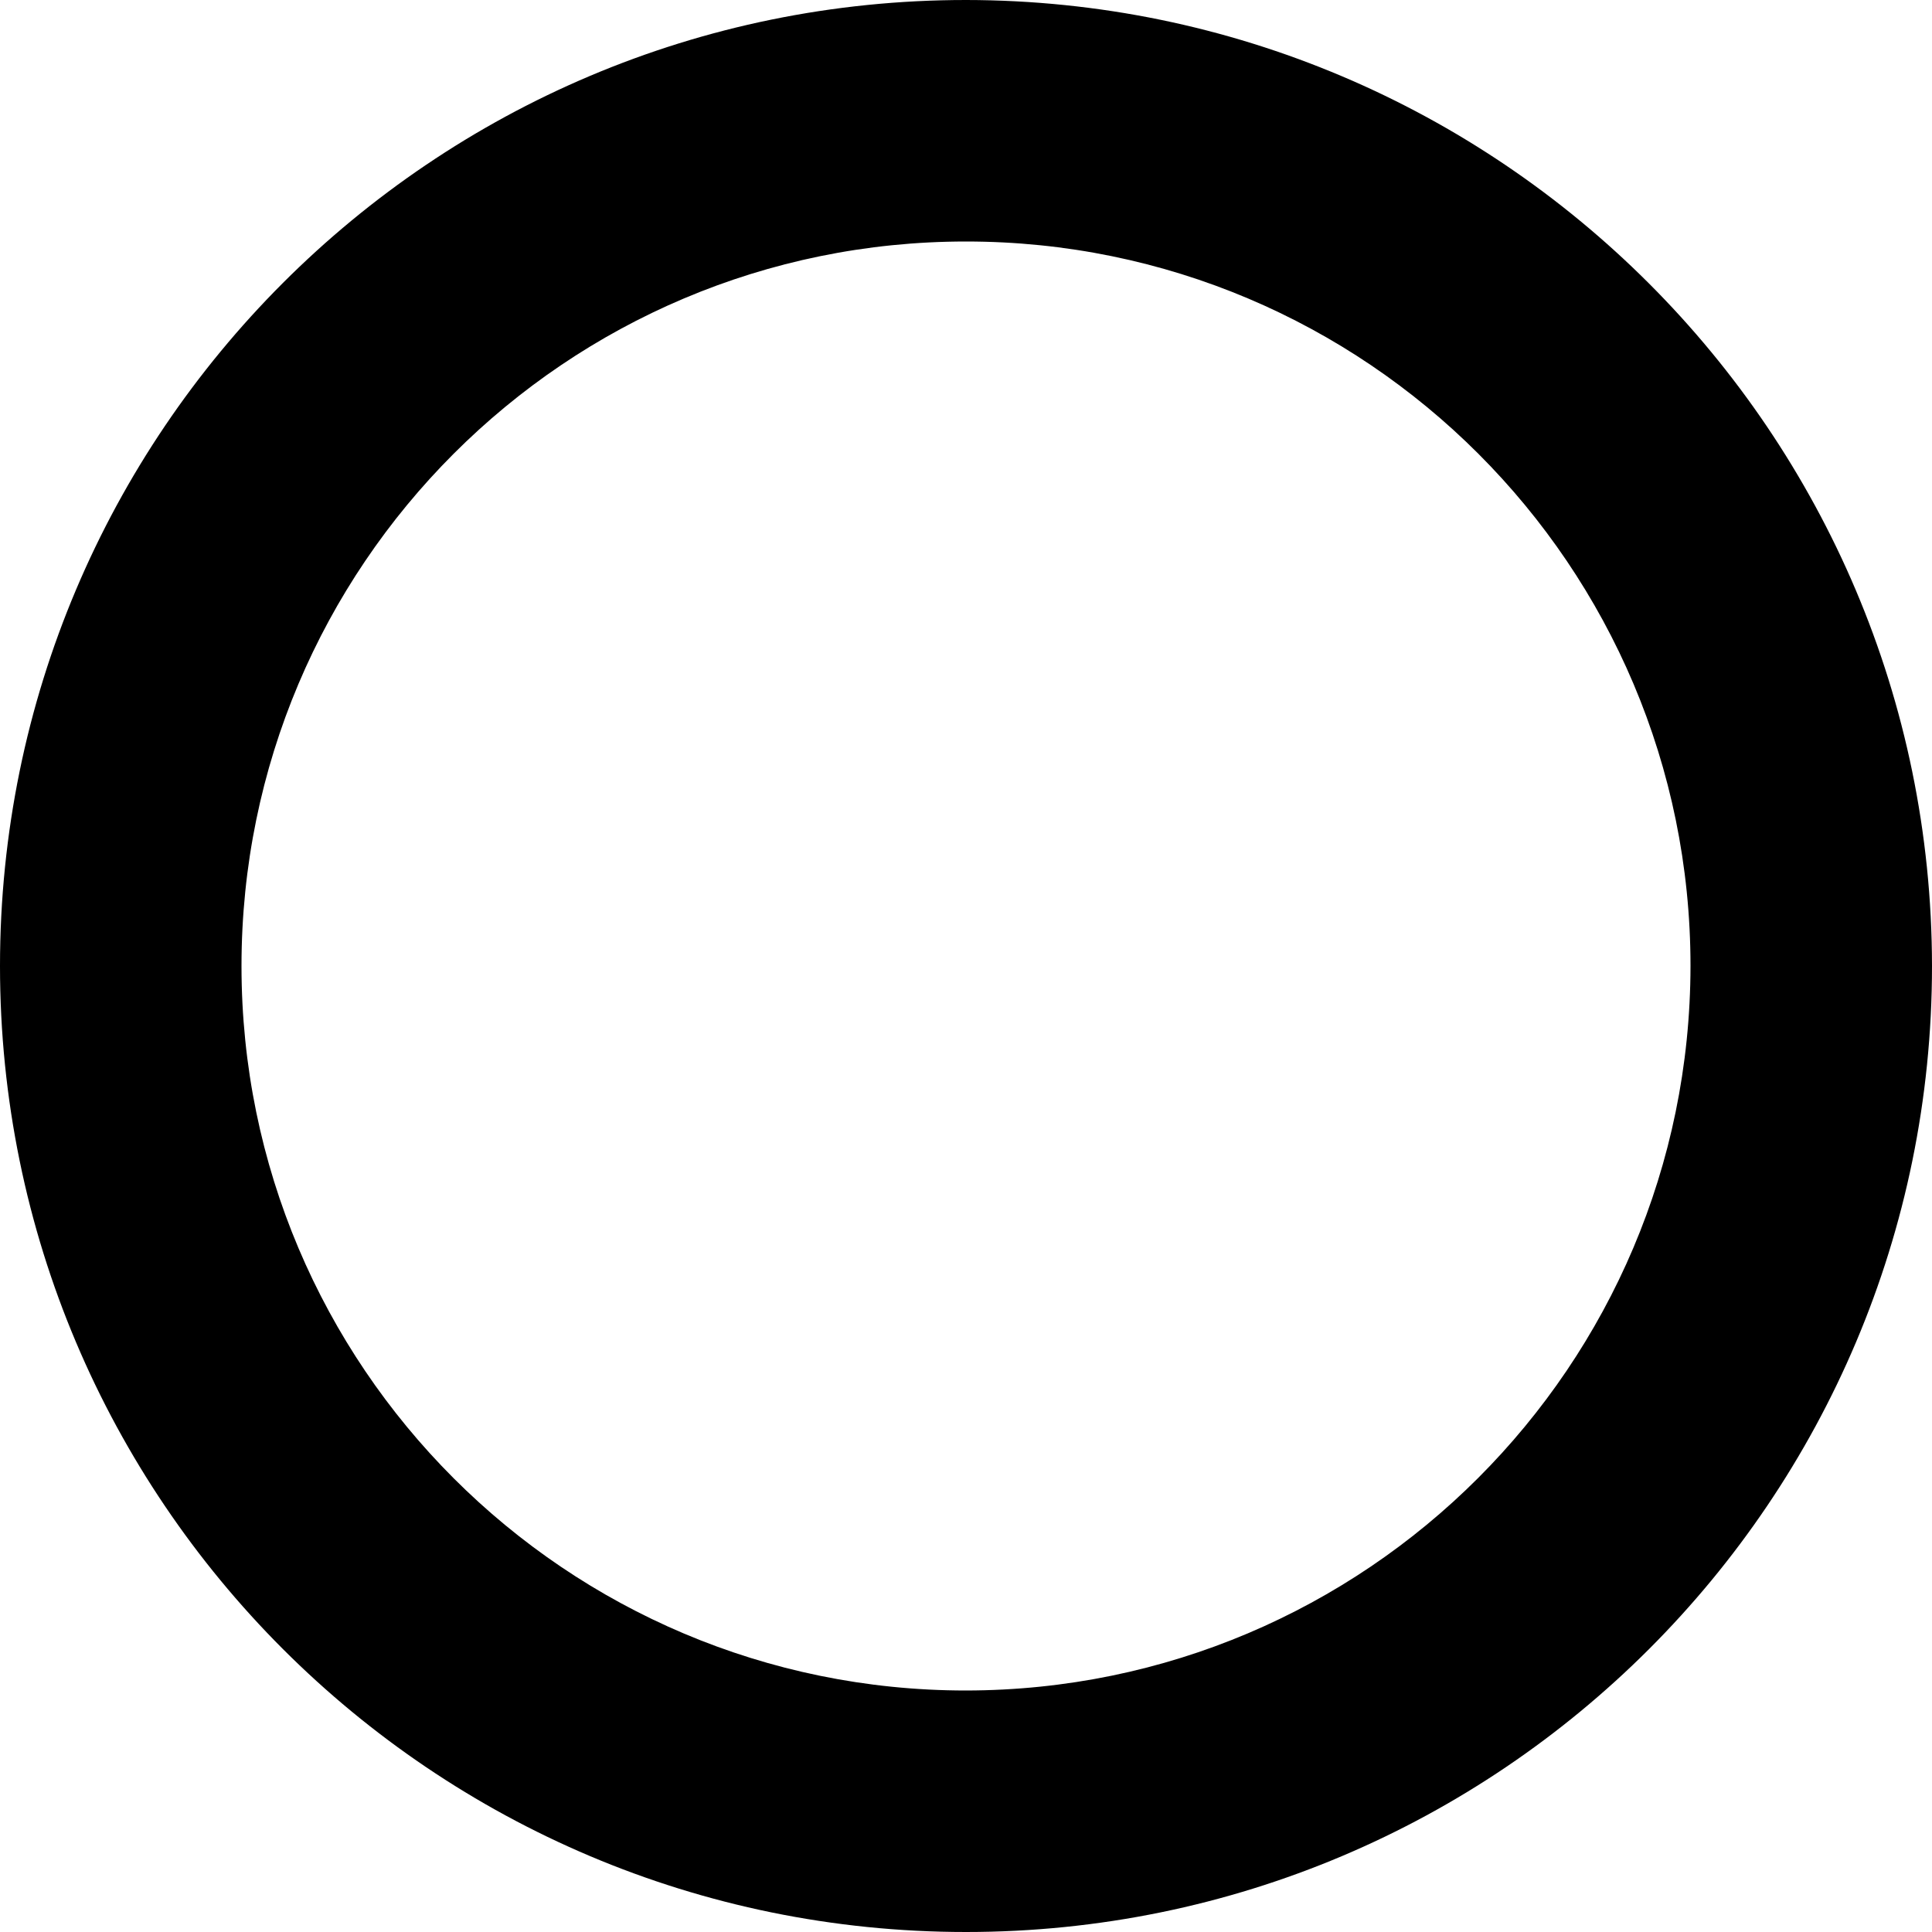
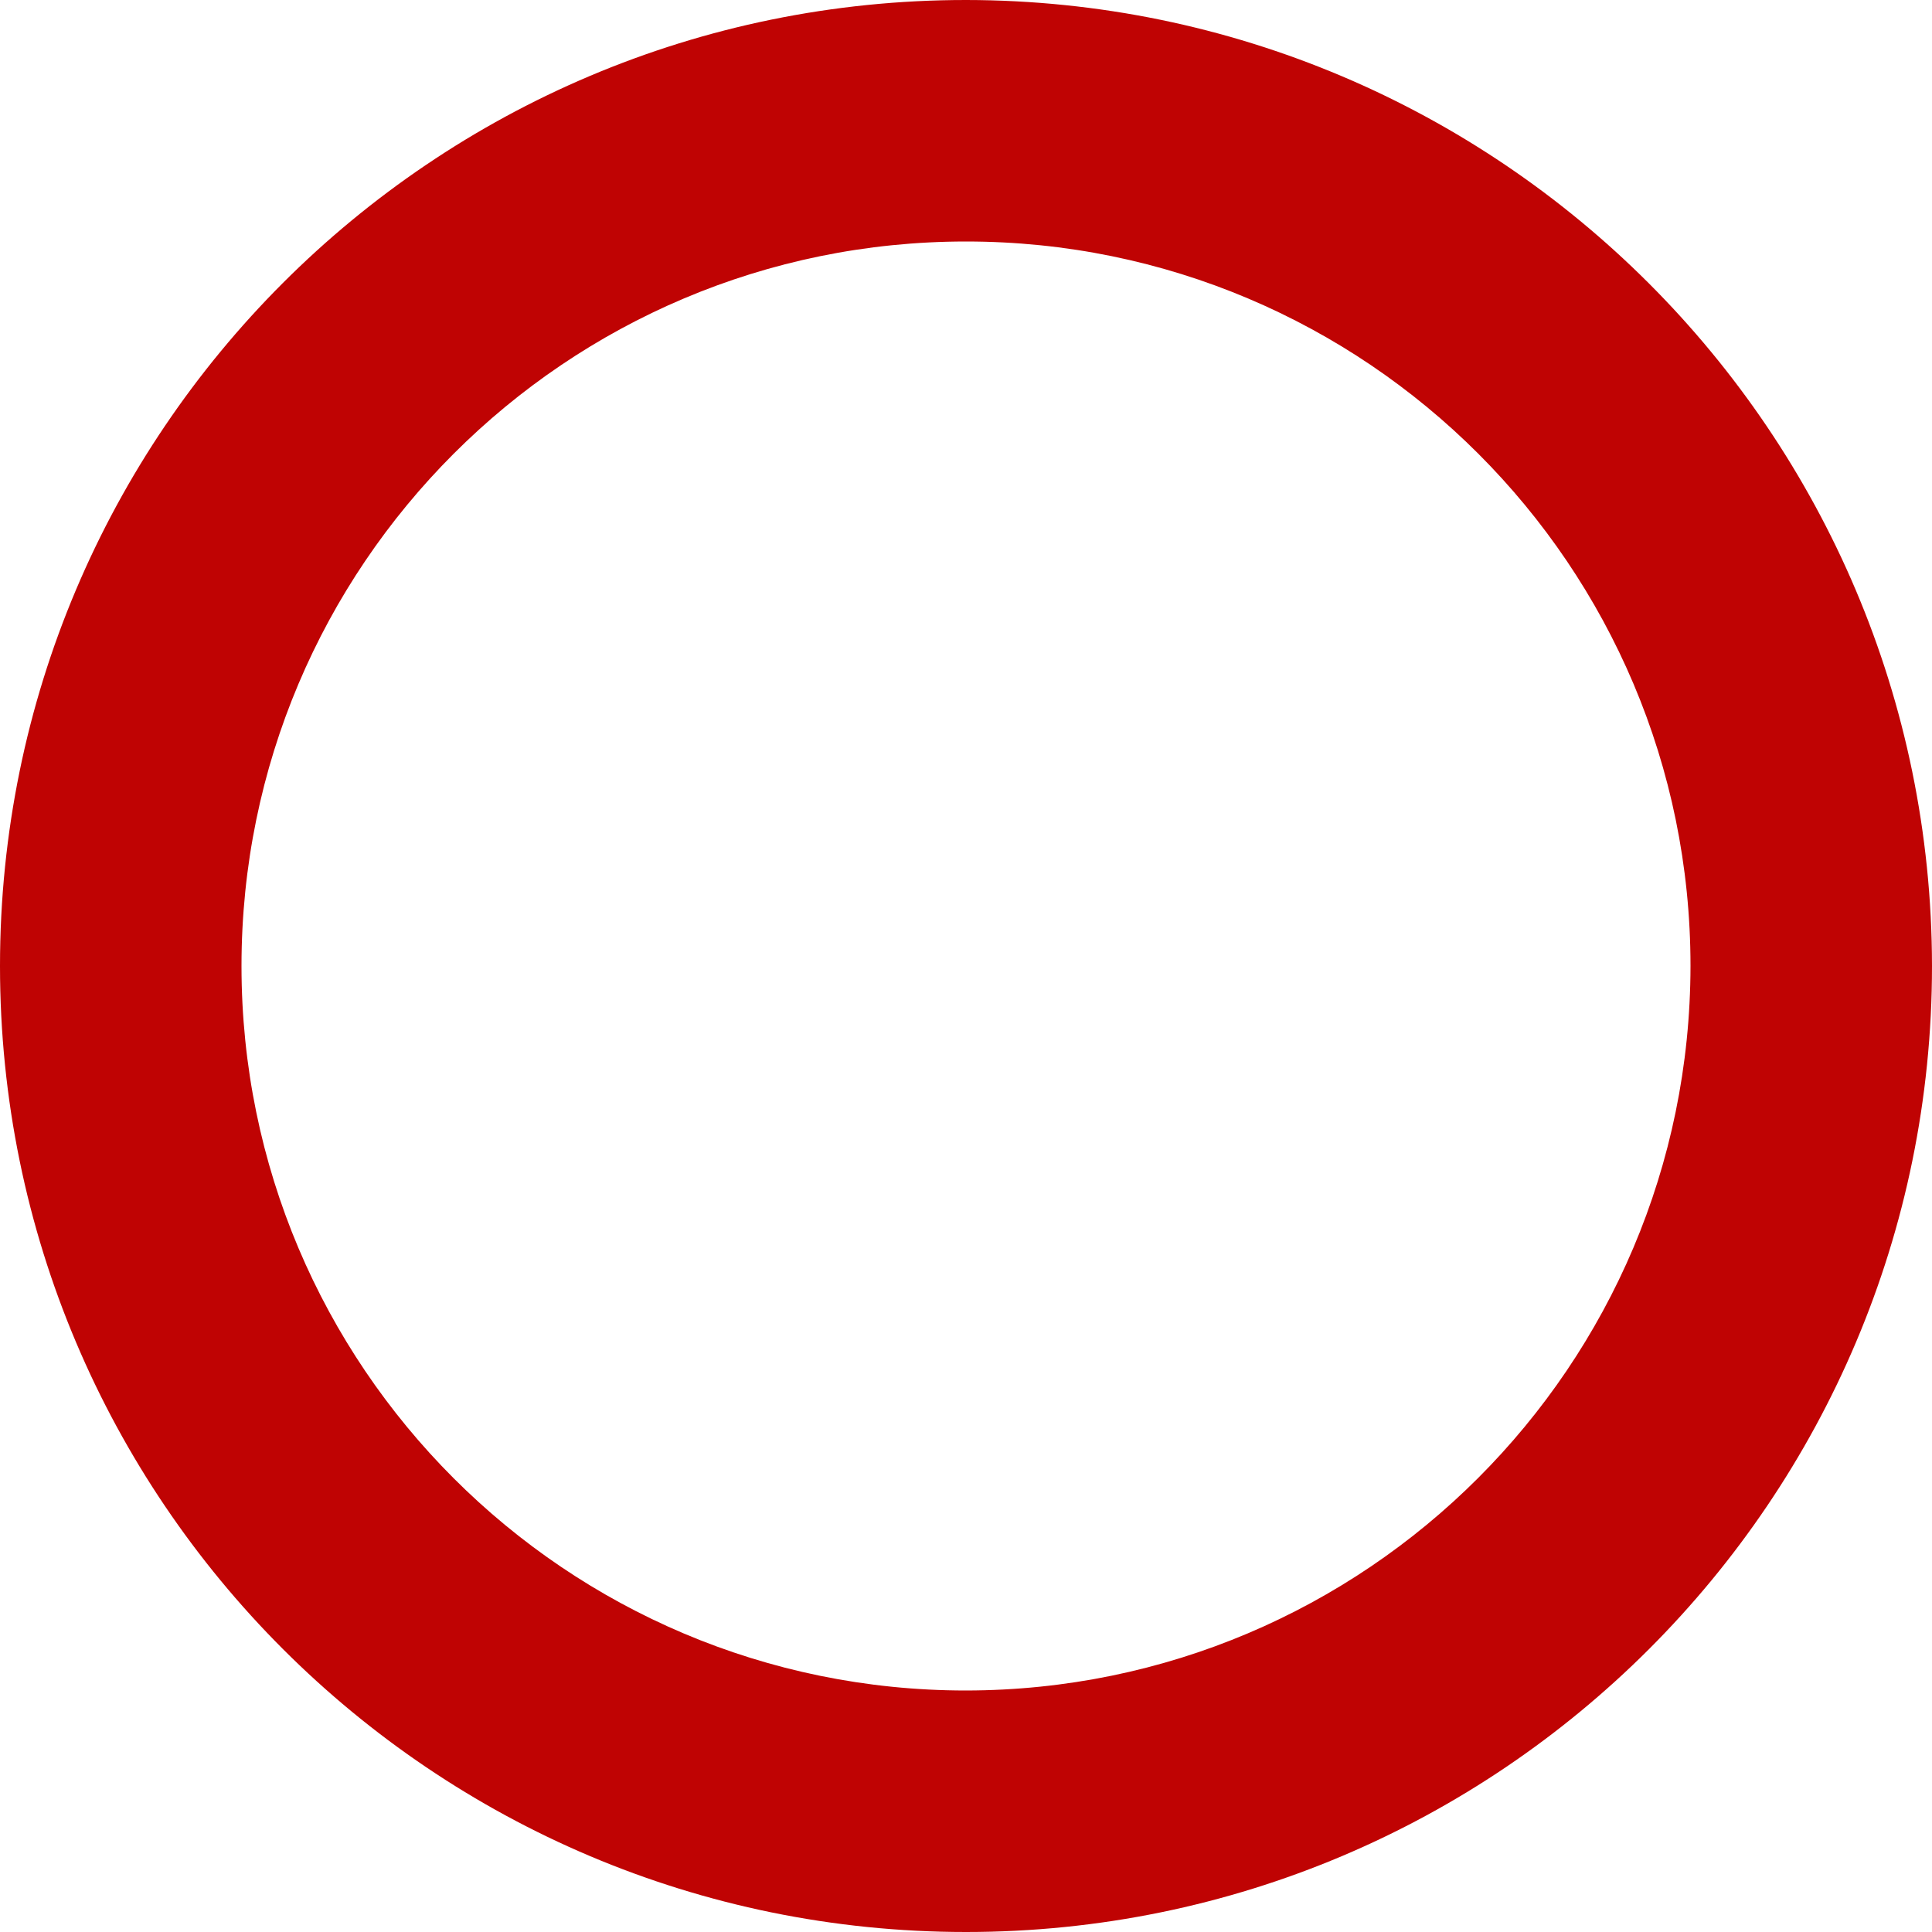
- <svg xmlns="http://www.w3.org/2000/svg" id="svg-circle" viewBox="0 0 24 24" width="512" height="512">
+ <svg xmlns="http://www.w3.org/2000/svg" id="svg-circle" fill="#bf0303" viewBox="0 0 24 24" width="512" height="512">
  <path d="M12,0A12,12,0,1,0,24,12,12.013,12.013,0,0,0,12,0Zm0,21a9,9,0,1,1,9-9A9.01,9.01,0,0,1,12,21Z" />
</svg>
